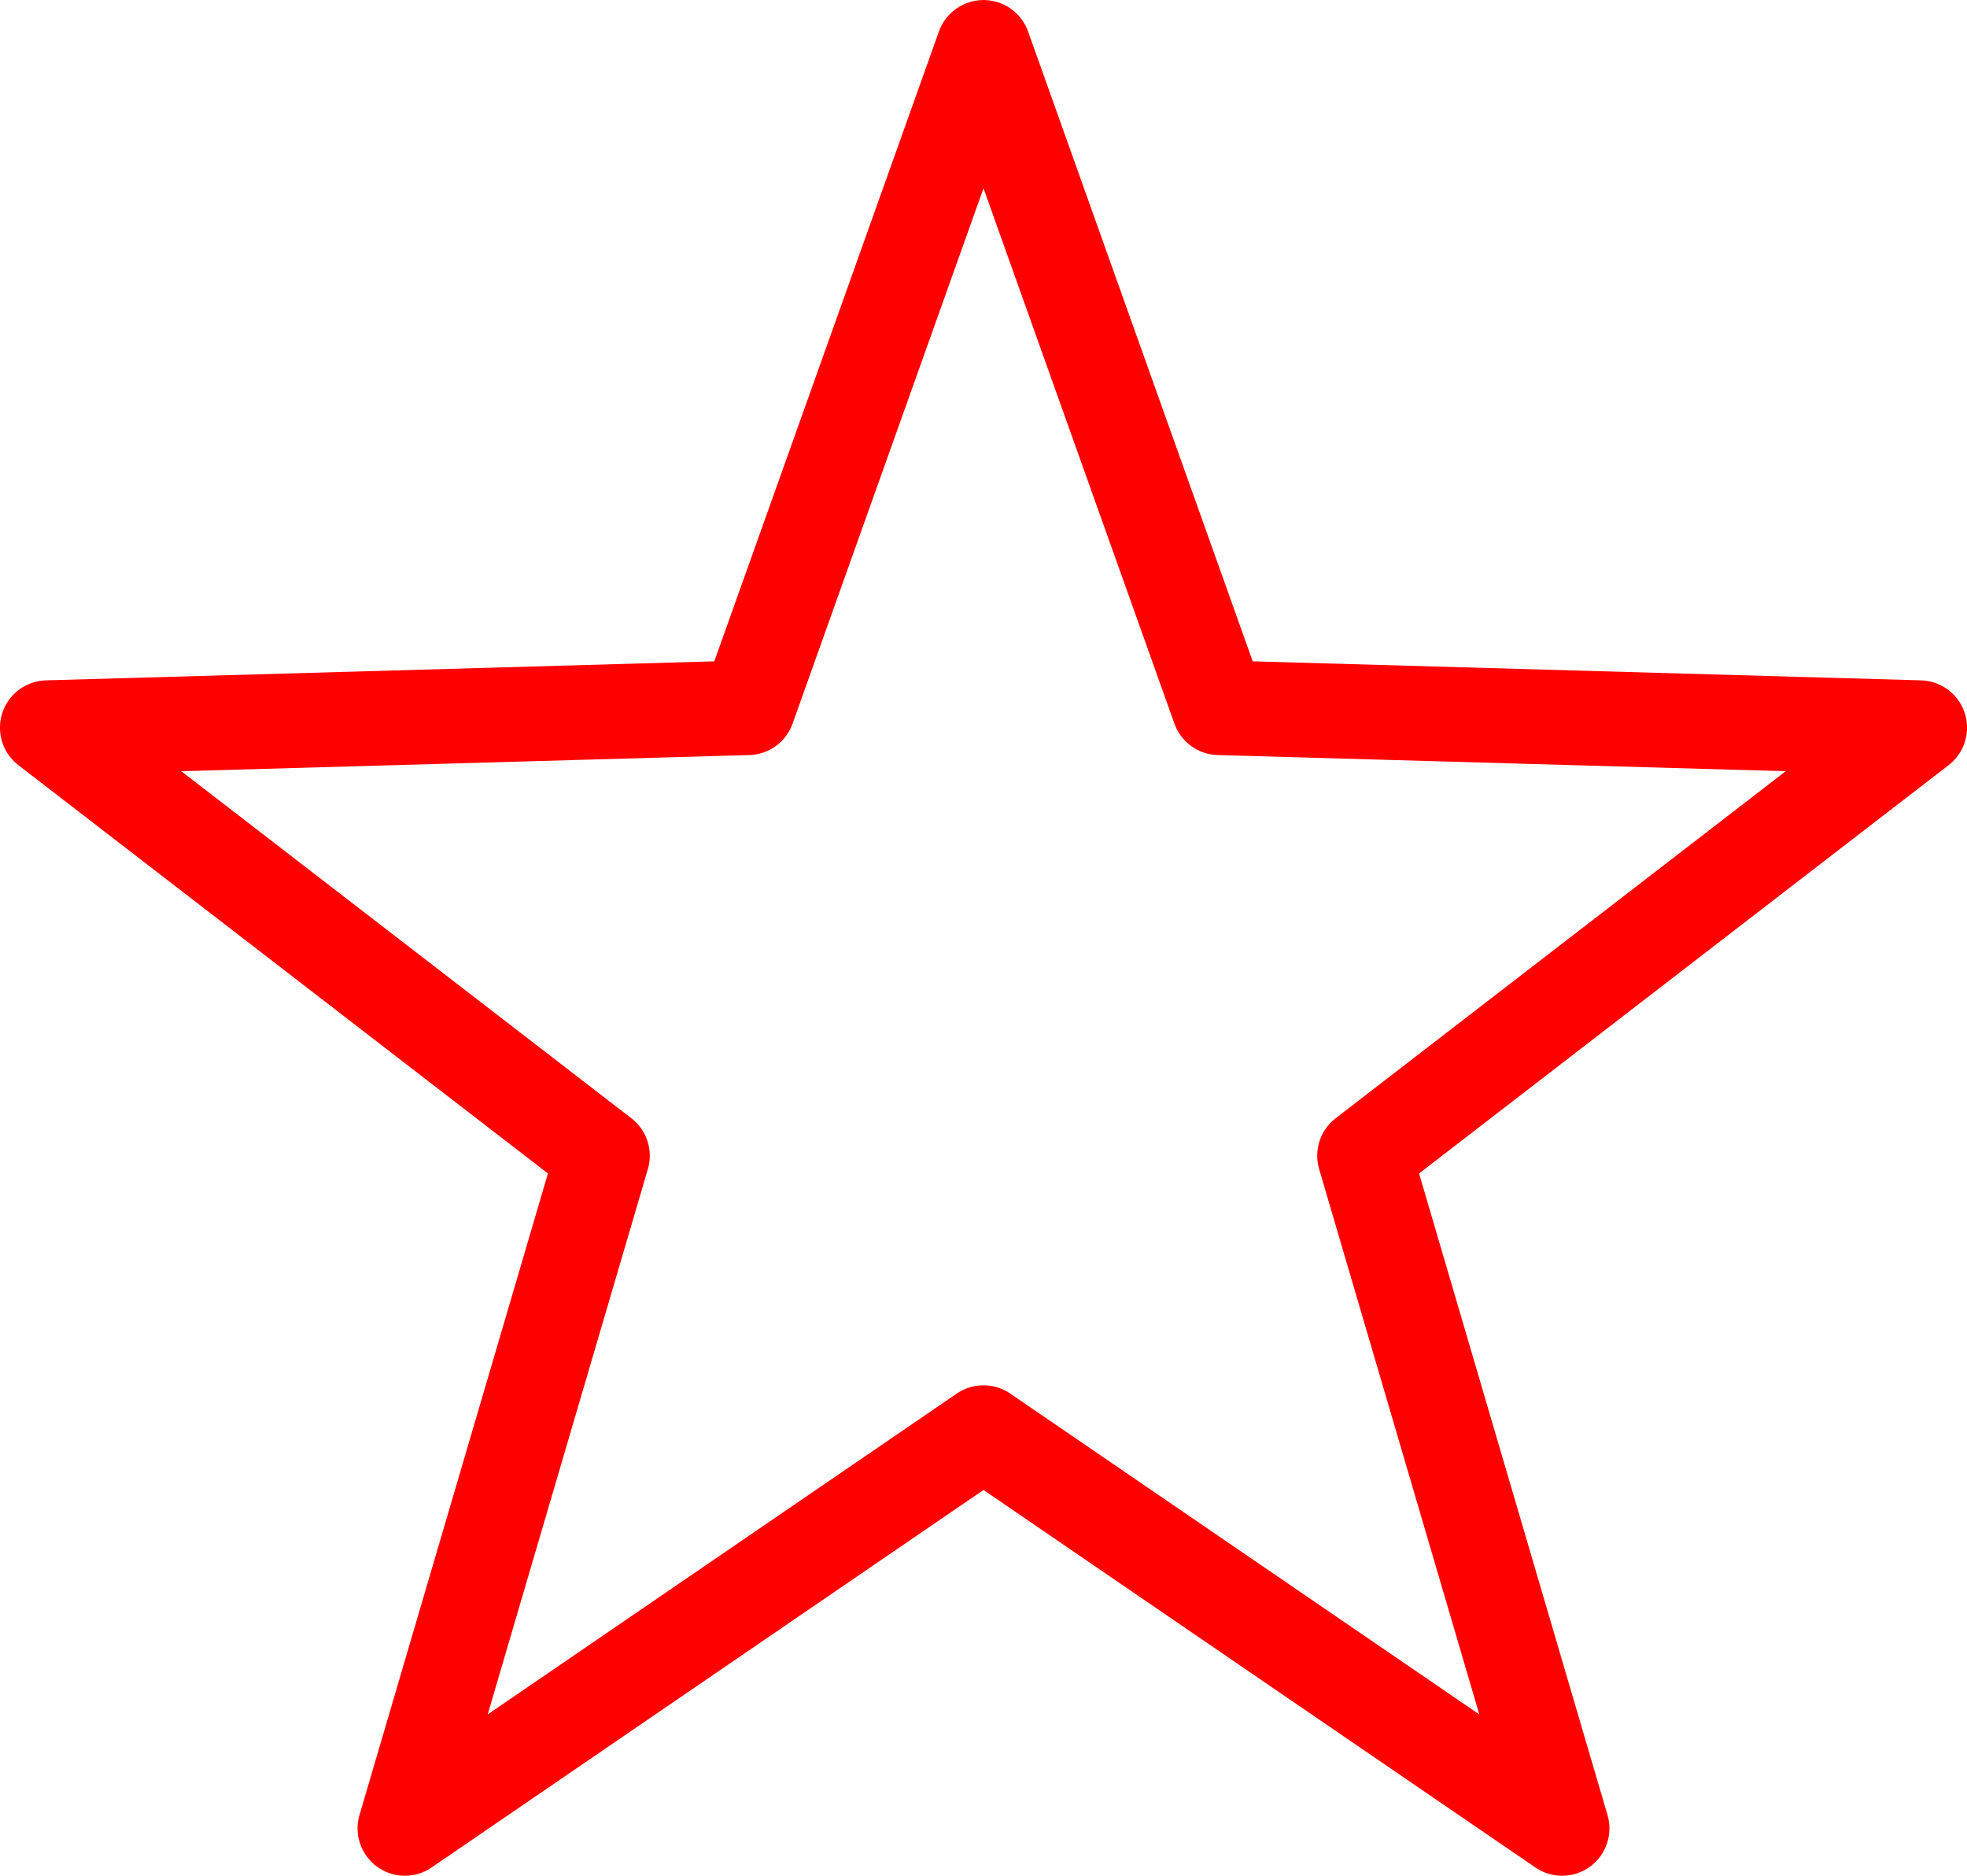
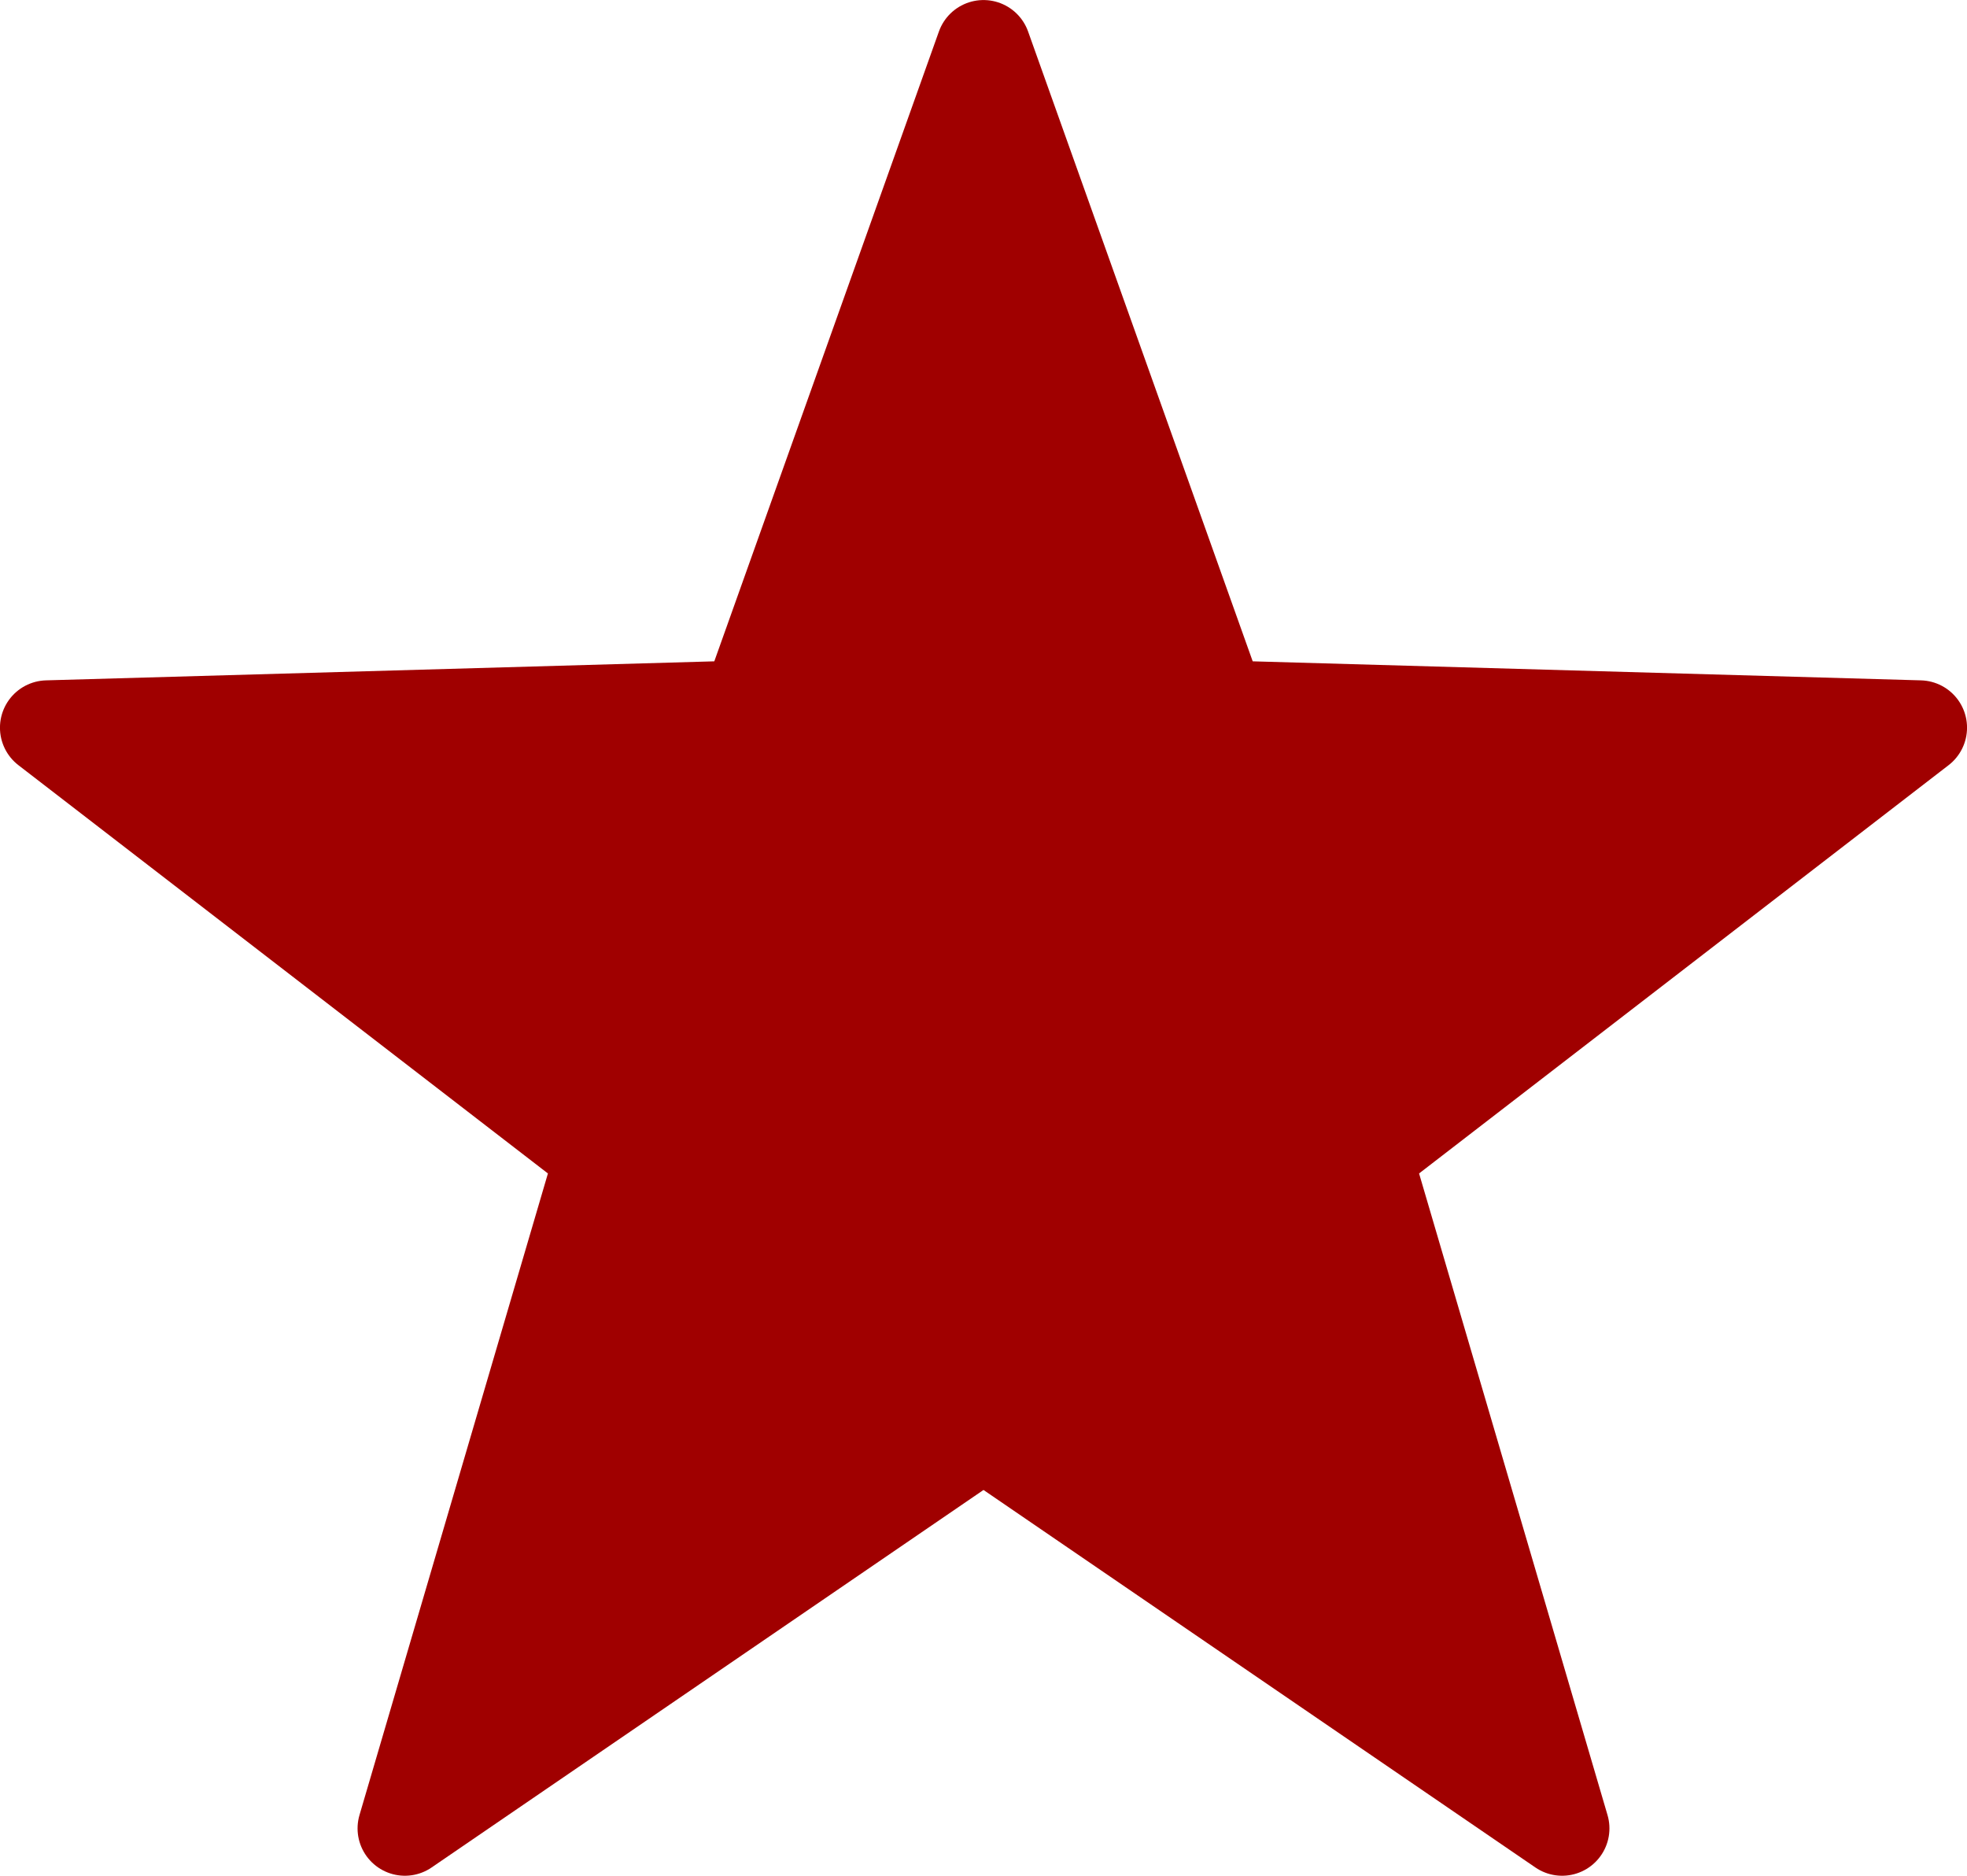
<svg xmlns="http://www.w3.org/2000/svg" width="1662.5" height="1585.12" id="svg2" version="1.1">
  <defs id="defs4" />
  <g id="layer1" transform="translate(511.25,620.7789)">
-     <path style="fill:none;stroke:#ff0000;stroke-width:80;stroke-linecap:butt;stroke-linejoin:round;stroke-miterlimit:4;stroke-opacity:1;stroke-dasharray:none" id="path2989" d="M 320,924.362 120.957,366.322 -471.279,349.464 -2.059,-12.281 -169.037,-580.74 320,-246.271 809.037,-580.74 642.059,-12.281 1111.279,349.464 519.043,366.322 z" transform="matrix(1,0,0,-1,0,343.6222)" />
+     <path style="fill:#a00000;stroke:#a00000;stroke-width:80;stroke-linecap:butt;stroke-linejoin:round;stroke-miterlimit:4;stroke-opacity:1;stroke-dasharray:none;fill-opacity:1" id="path2989" d="M 320,924.362 120.957,366.322 -471.279,349.464 -2.059,-12.281 -169.037,-580.74 320,-246.271 809.037,-580.74 642.059,-12.281 1111.279,349.464 519.043,366.322 z" transform="matrix(1,0,0,-1,0,343.6222)" />
  </g>
</svg>
